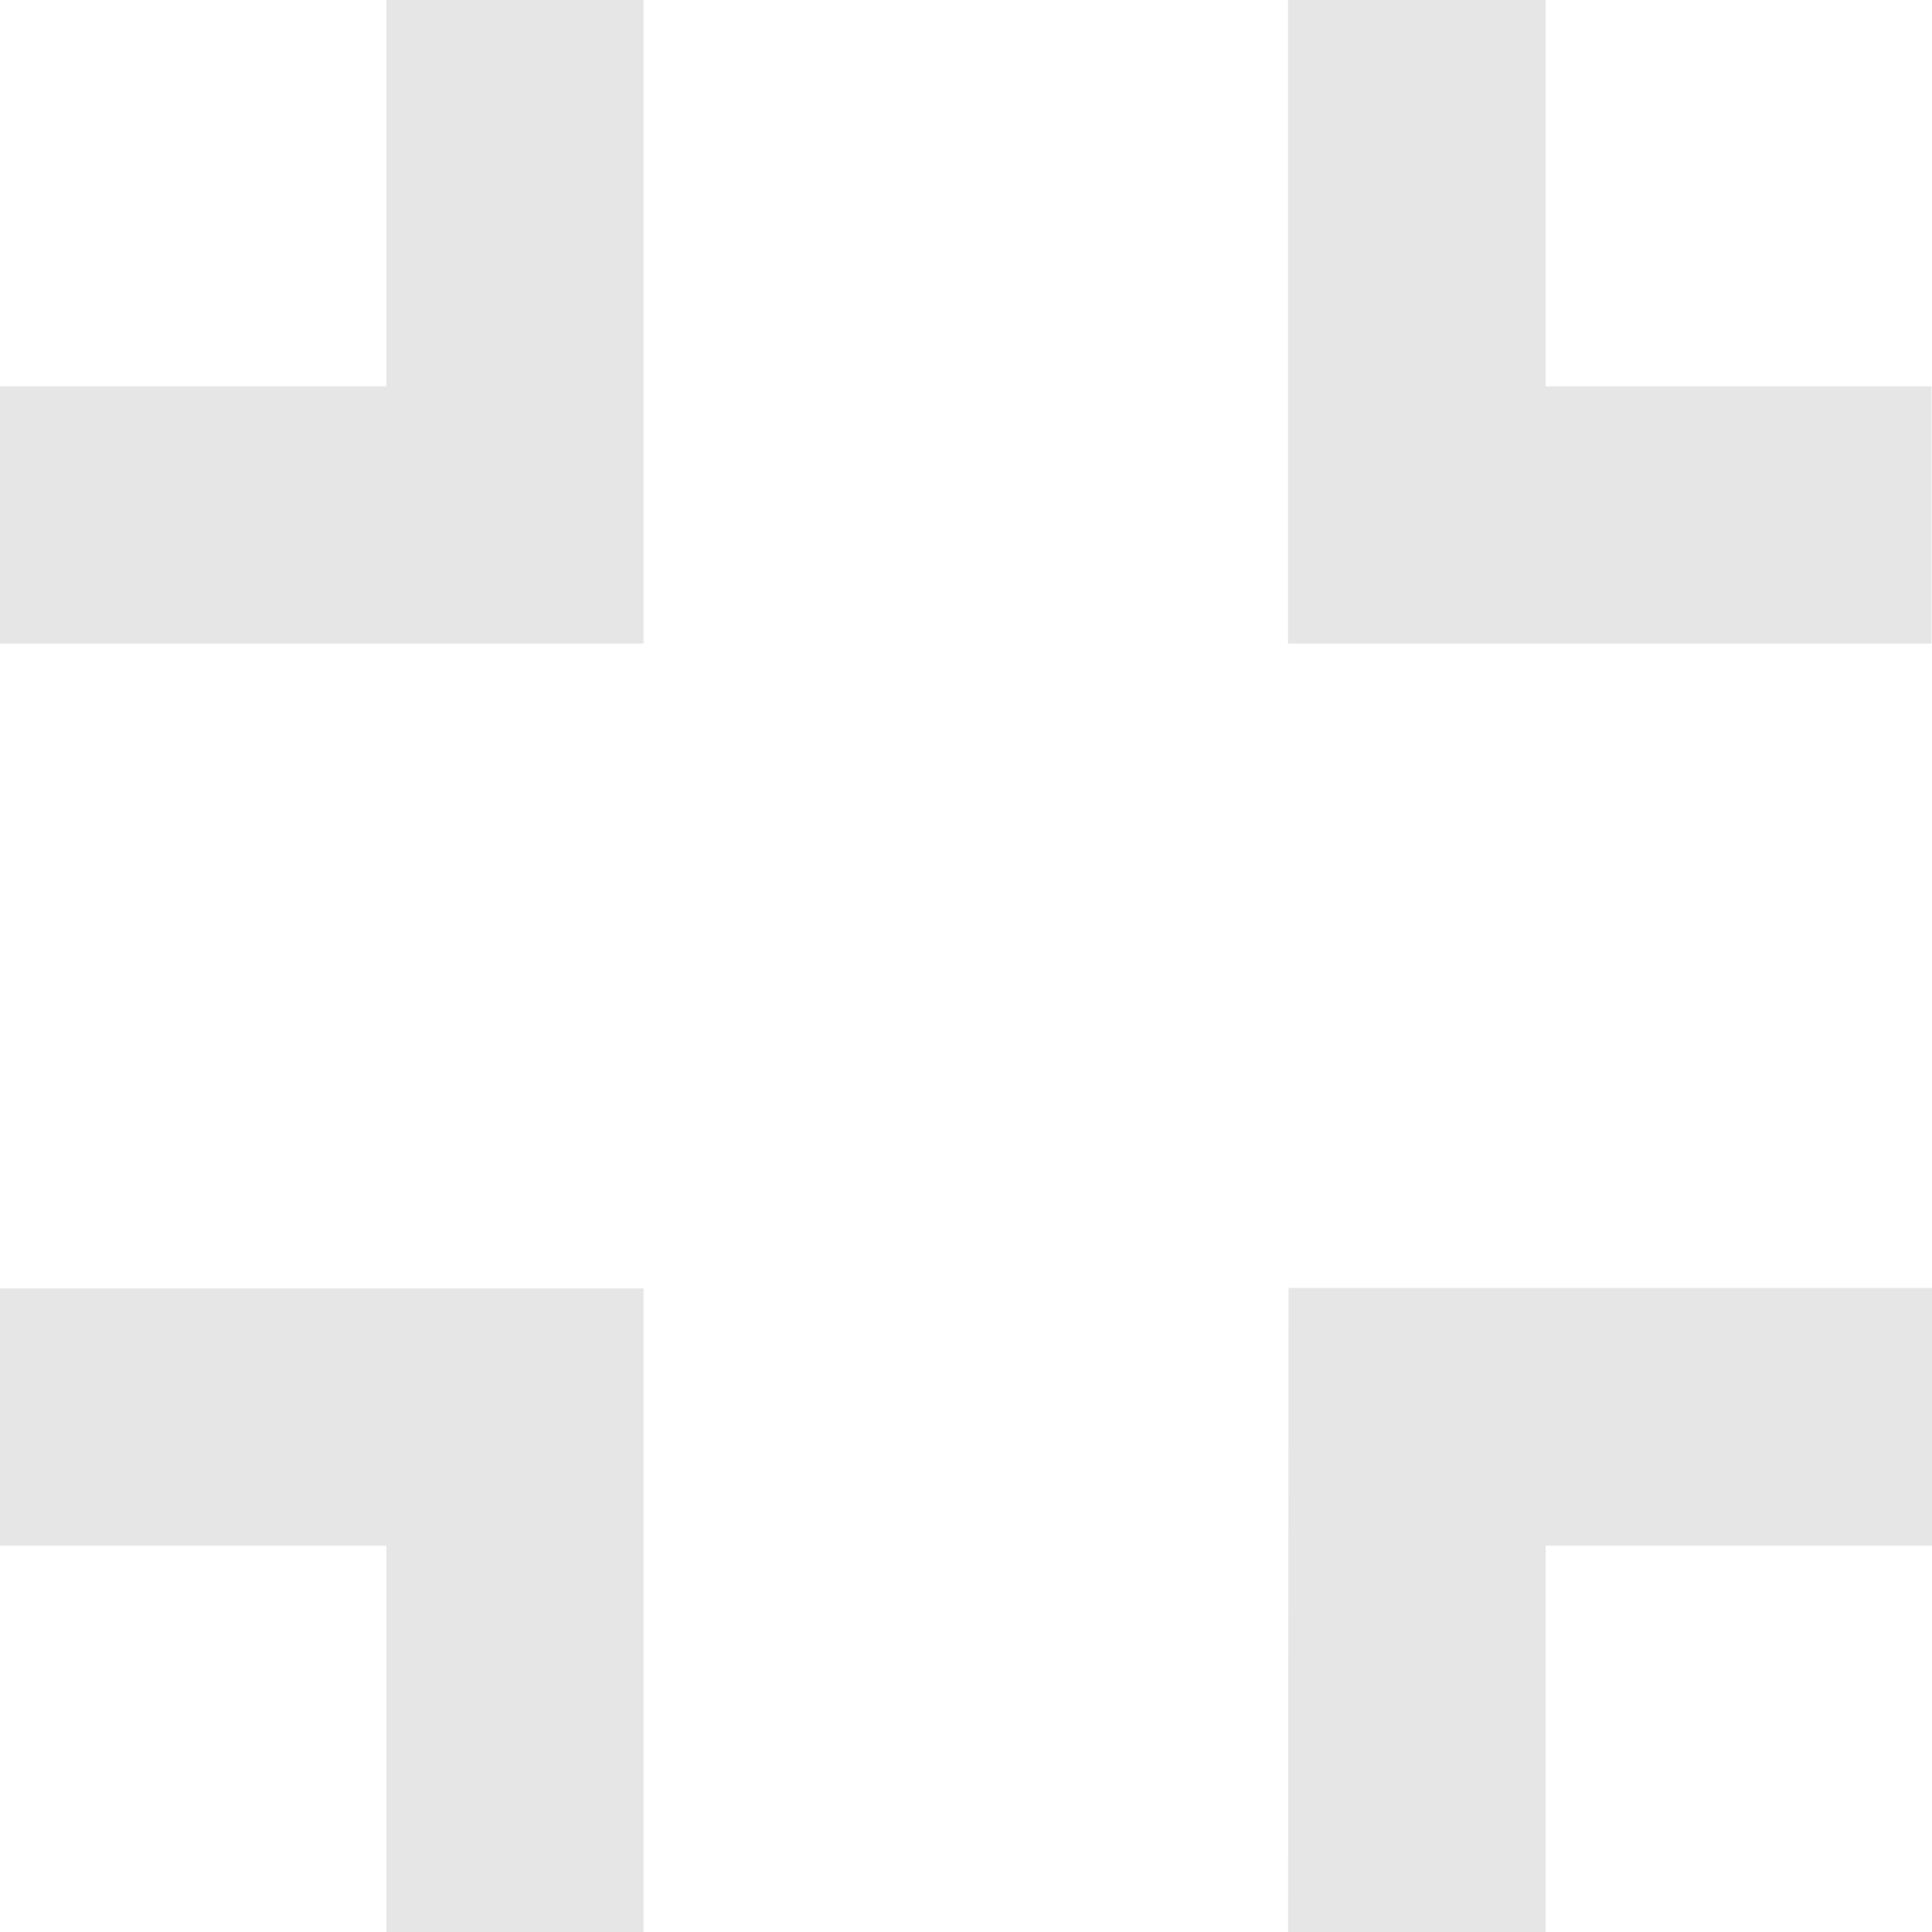
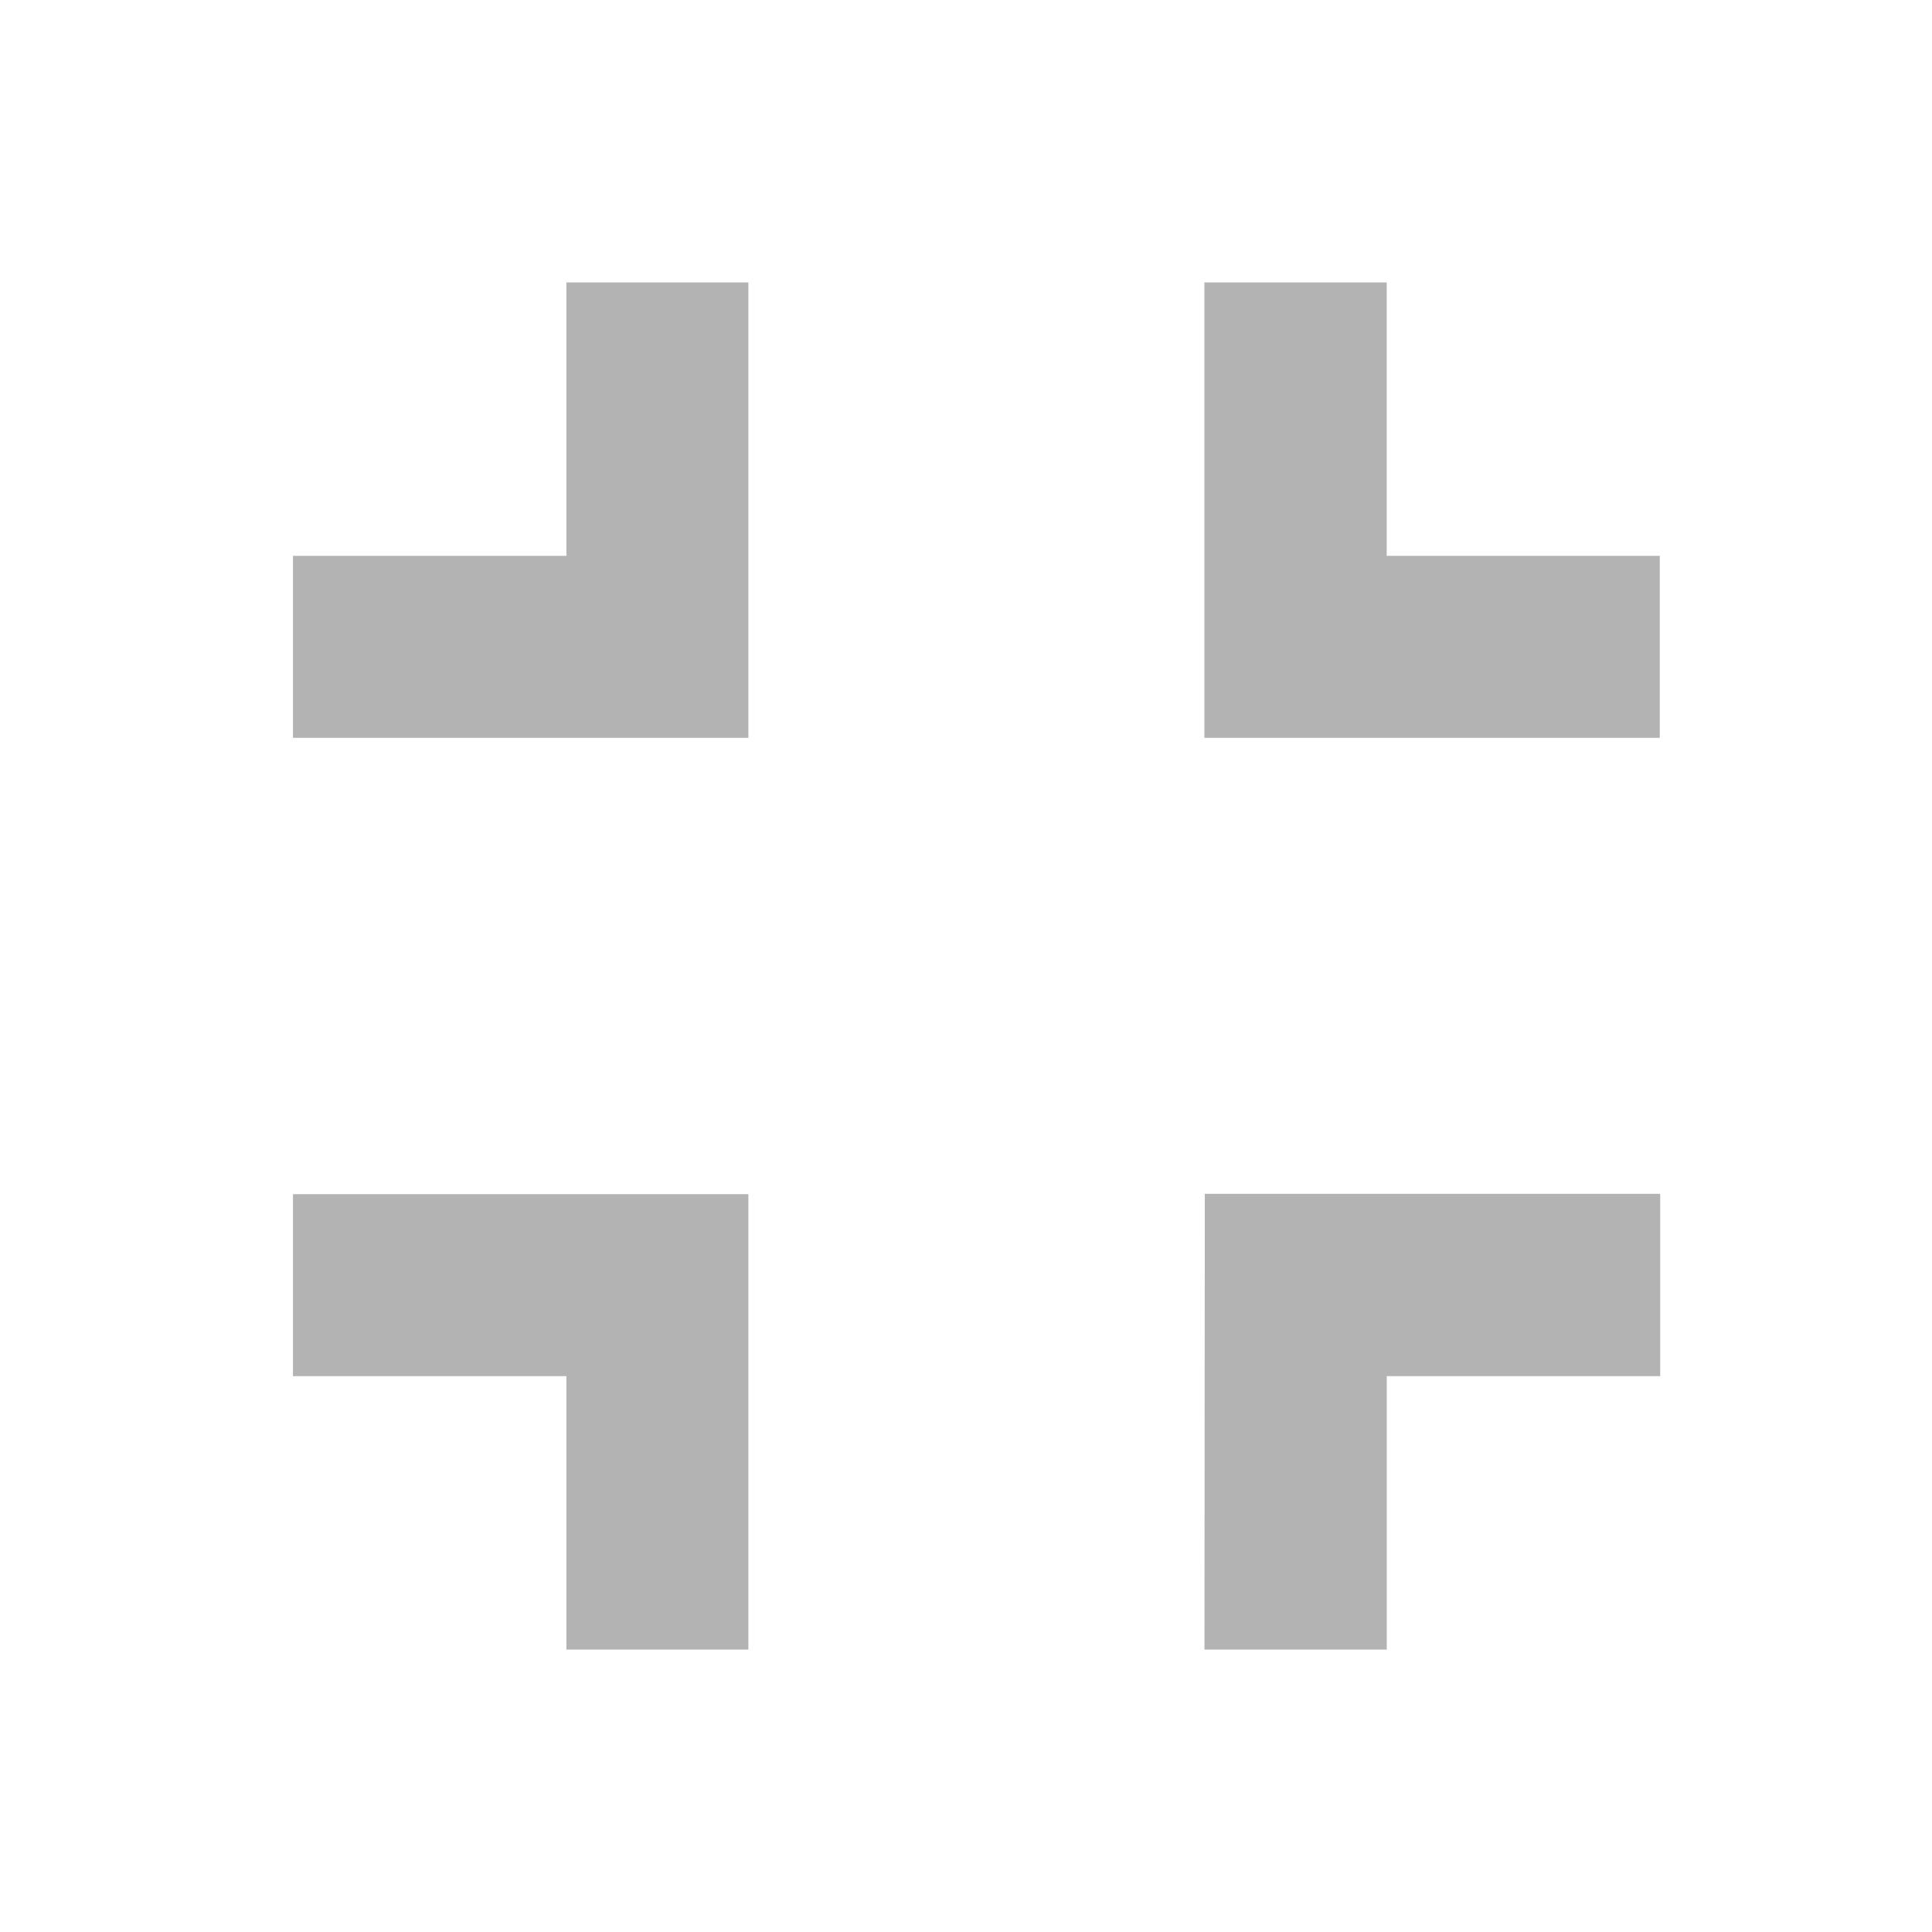
- <svg xmlns="http://www.w3.org/2000/svg" width="19.814" height="19.814" viewBox="0 0 19.814 19.814">
-   <path id="contract" d="M4.5,20.351H8.463v3.963H11.1v-6.6H4.5ZM8.463,8.463H4.5V11.1h6.6V4.5H8.463Zm9.247,15.851h2.642V20.351h3.963V17.709h-6.6ZM20.351,8.463V4.5H17.709v6.6h6.6V8.463Z" transform="translate(-4.5 -4.5)" fill="rgba(0,0,0,0.1)" />
+ <svg xmlns="http://www.w3.org/2000/svg" width="28" height="28" viewBox="0 0 28 28">
+   <g id="contract" transform="translate(-51 -8)">
+     <g id="Rectangle_56" data-name="Rectangle 56" transform="translate(51 8)" fill="none" stroke="rgba(112,112,112,0)" stroke-width="1">
+       <rect width="28" height="28" rx="6" stroke="none" />
+       <rect x="0.5" y="0.5" width="27" height="27" rx="5.5" fill="none" />
+     </g>
+     <path id="contract-2" data-name="contract" d="M4.5,20.351H8.463v3.963H11.1v-6.6H4.5ZM8.463,8.463H4.5V11.1h6.6V4.5H8.463Zm9.247,15.851h2.642V20.351h3.963V17.709h-6.6ZM20.351,8.463V4.5H17.709v6.6h6.6V8.463Z" transform="translate(50.746 7.593)" fill="rgba(0,0,0,0.3)" />
+   </g>
</svg>
